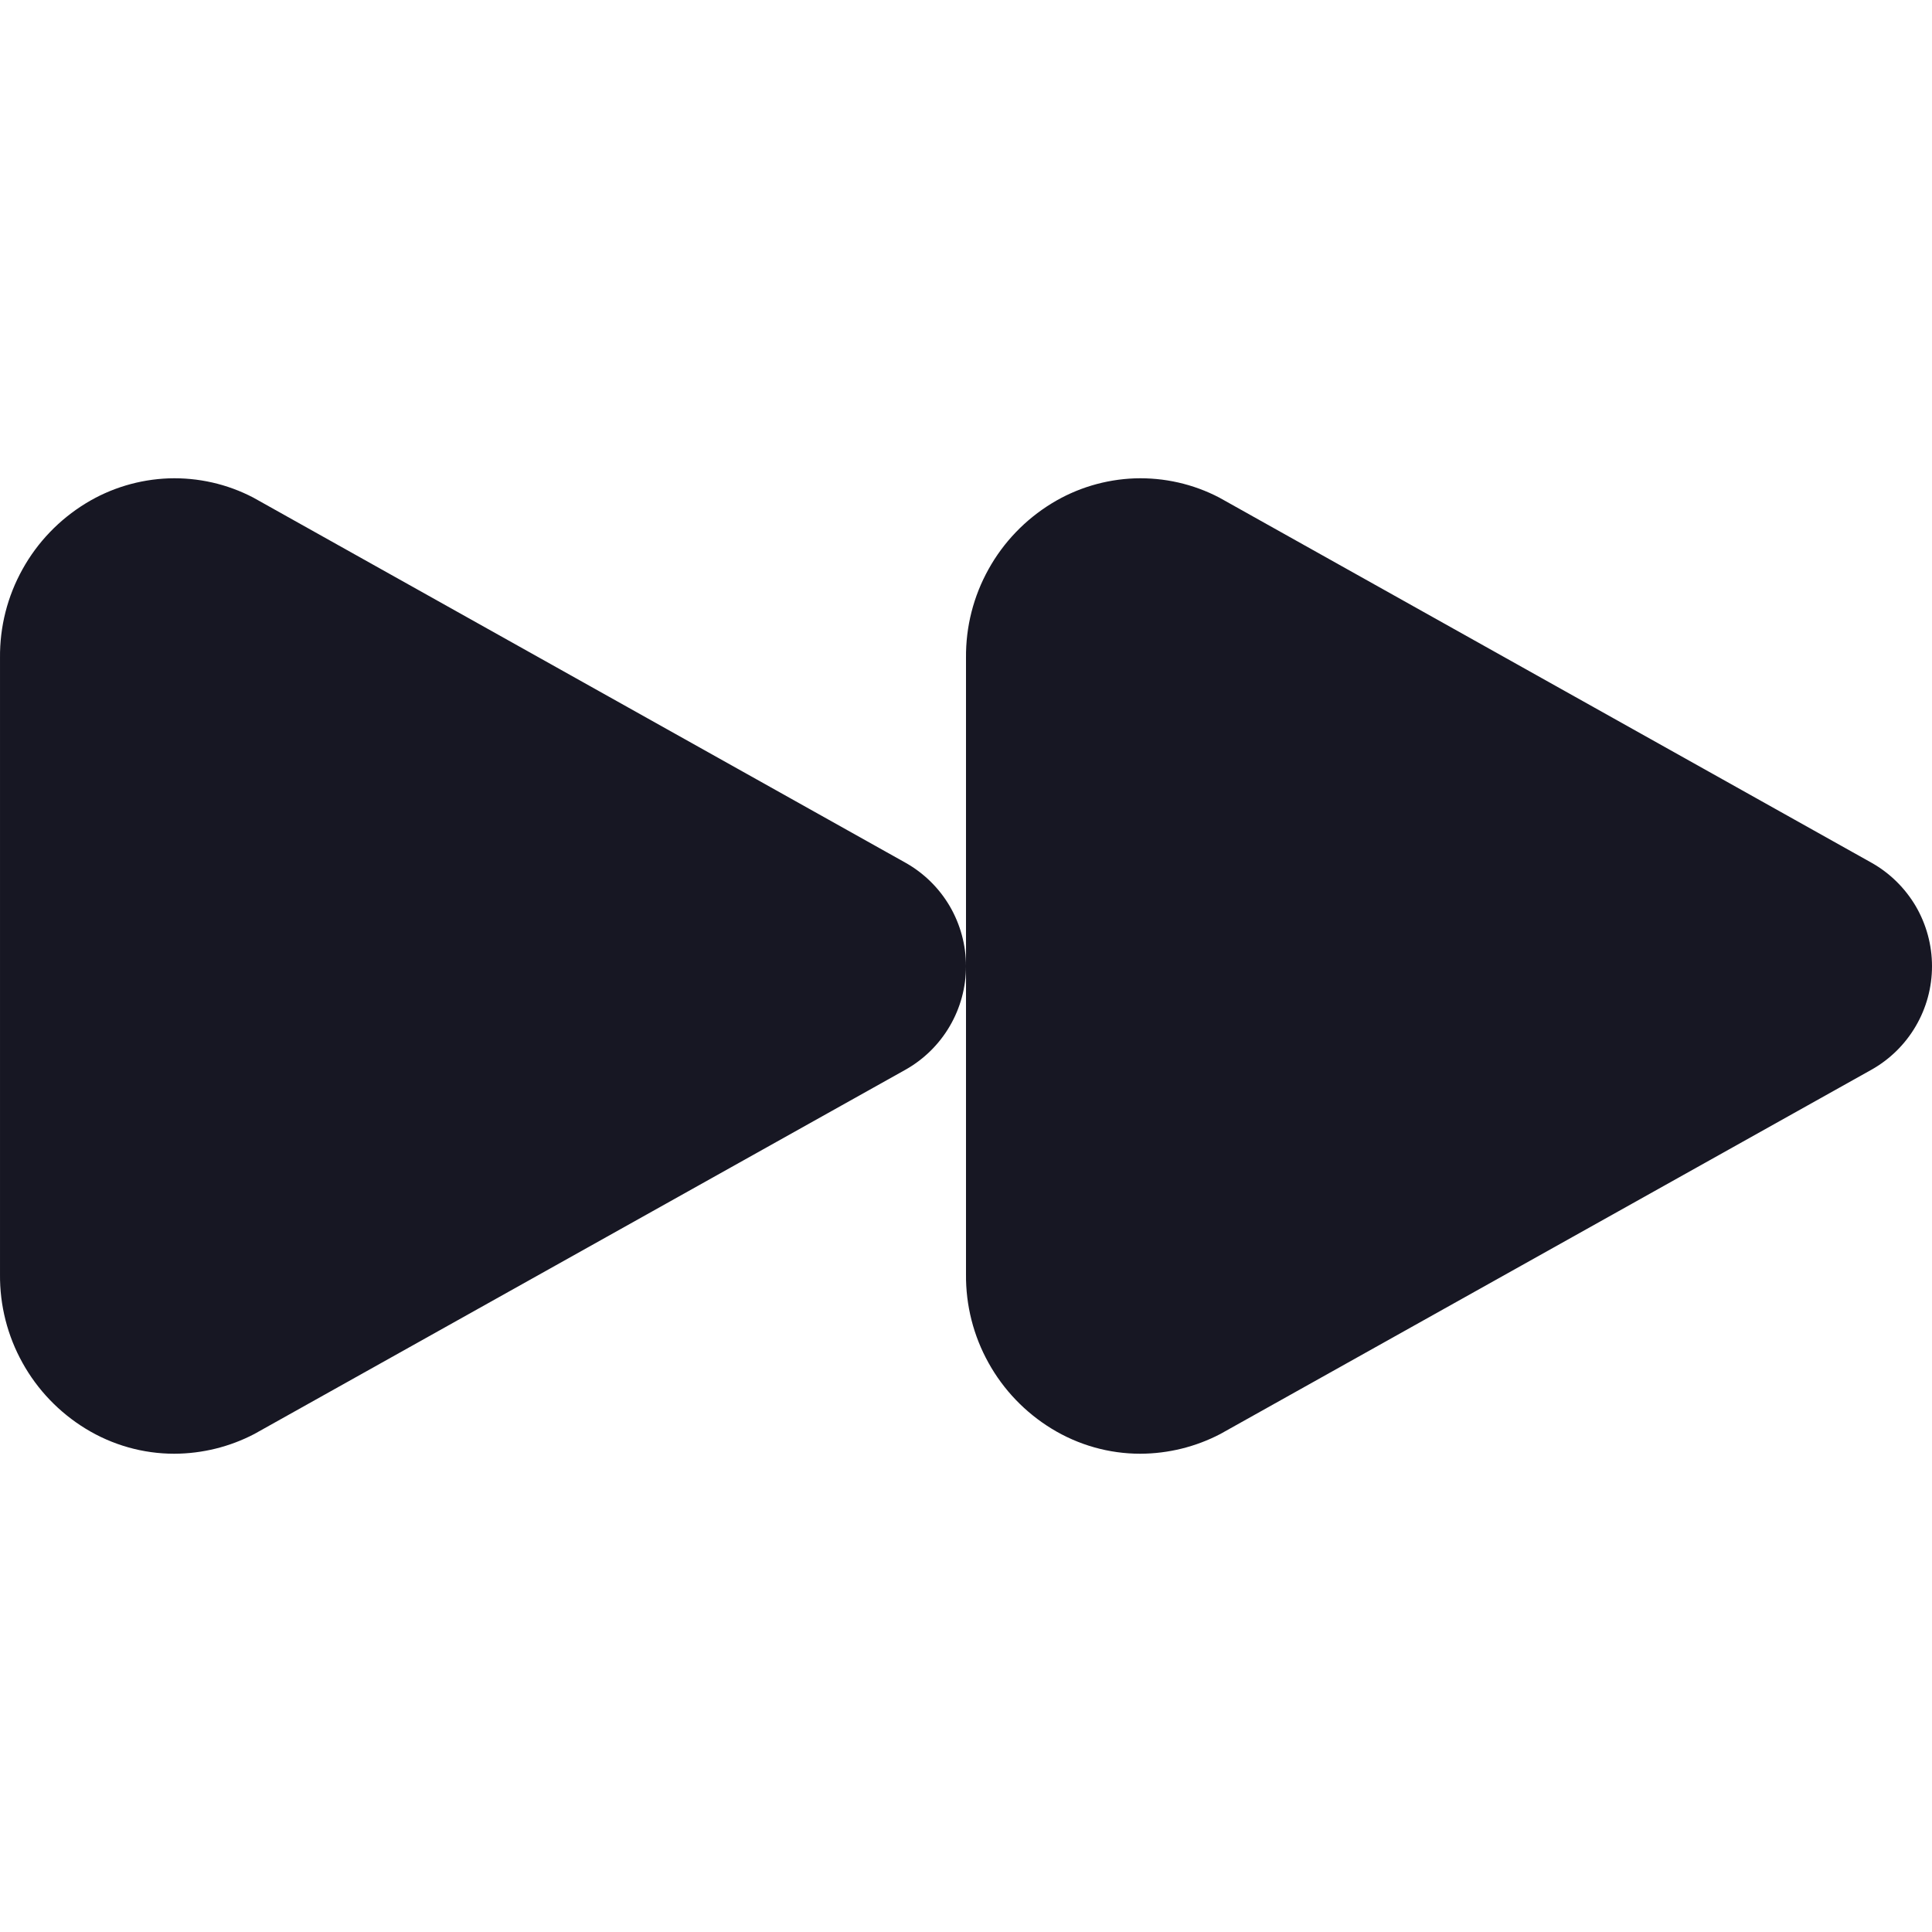
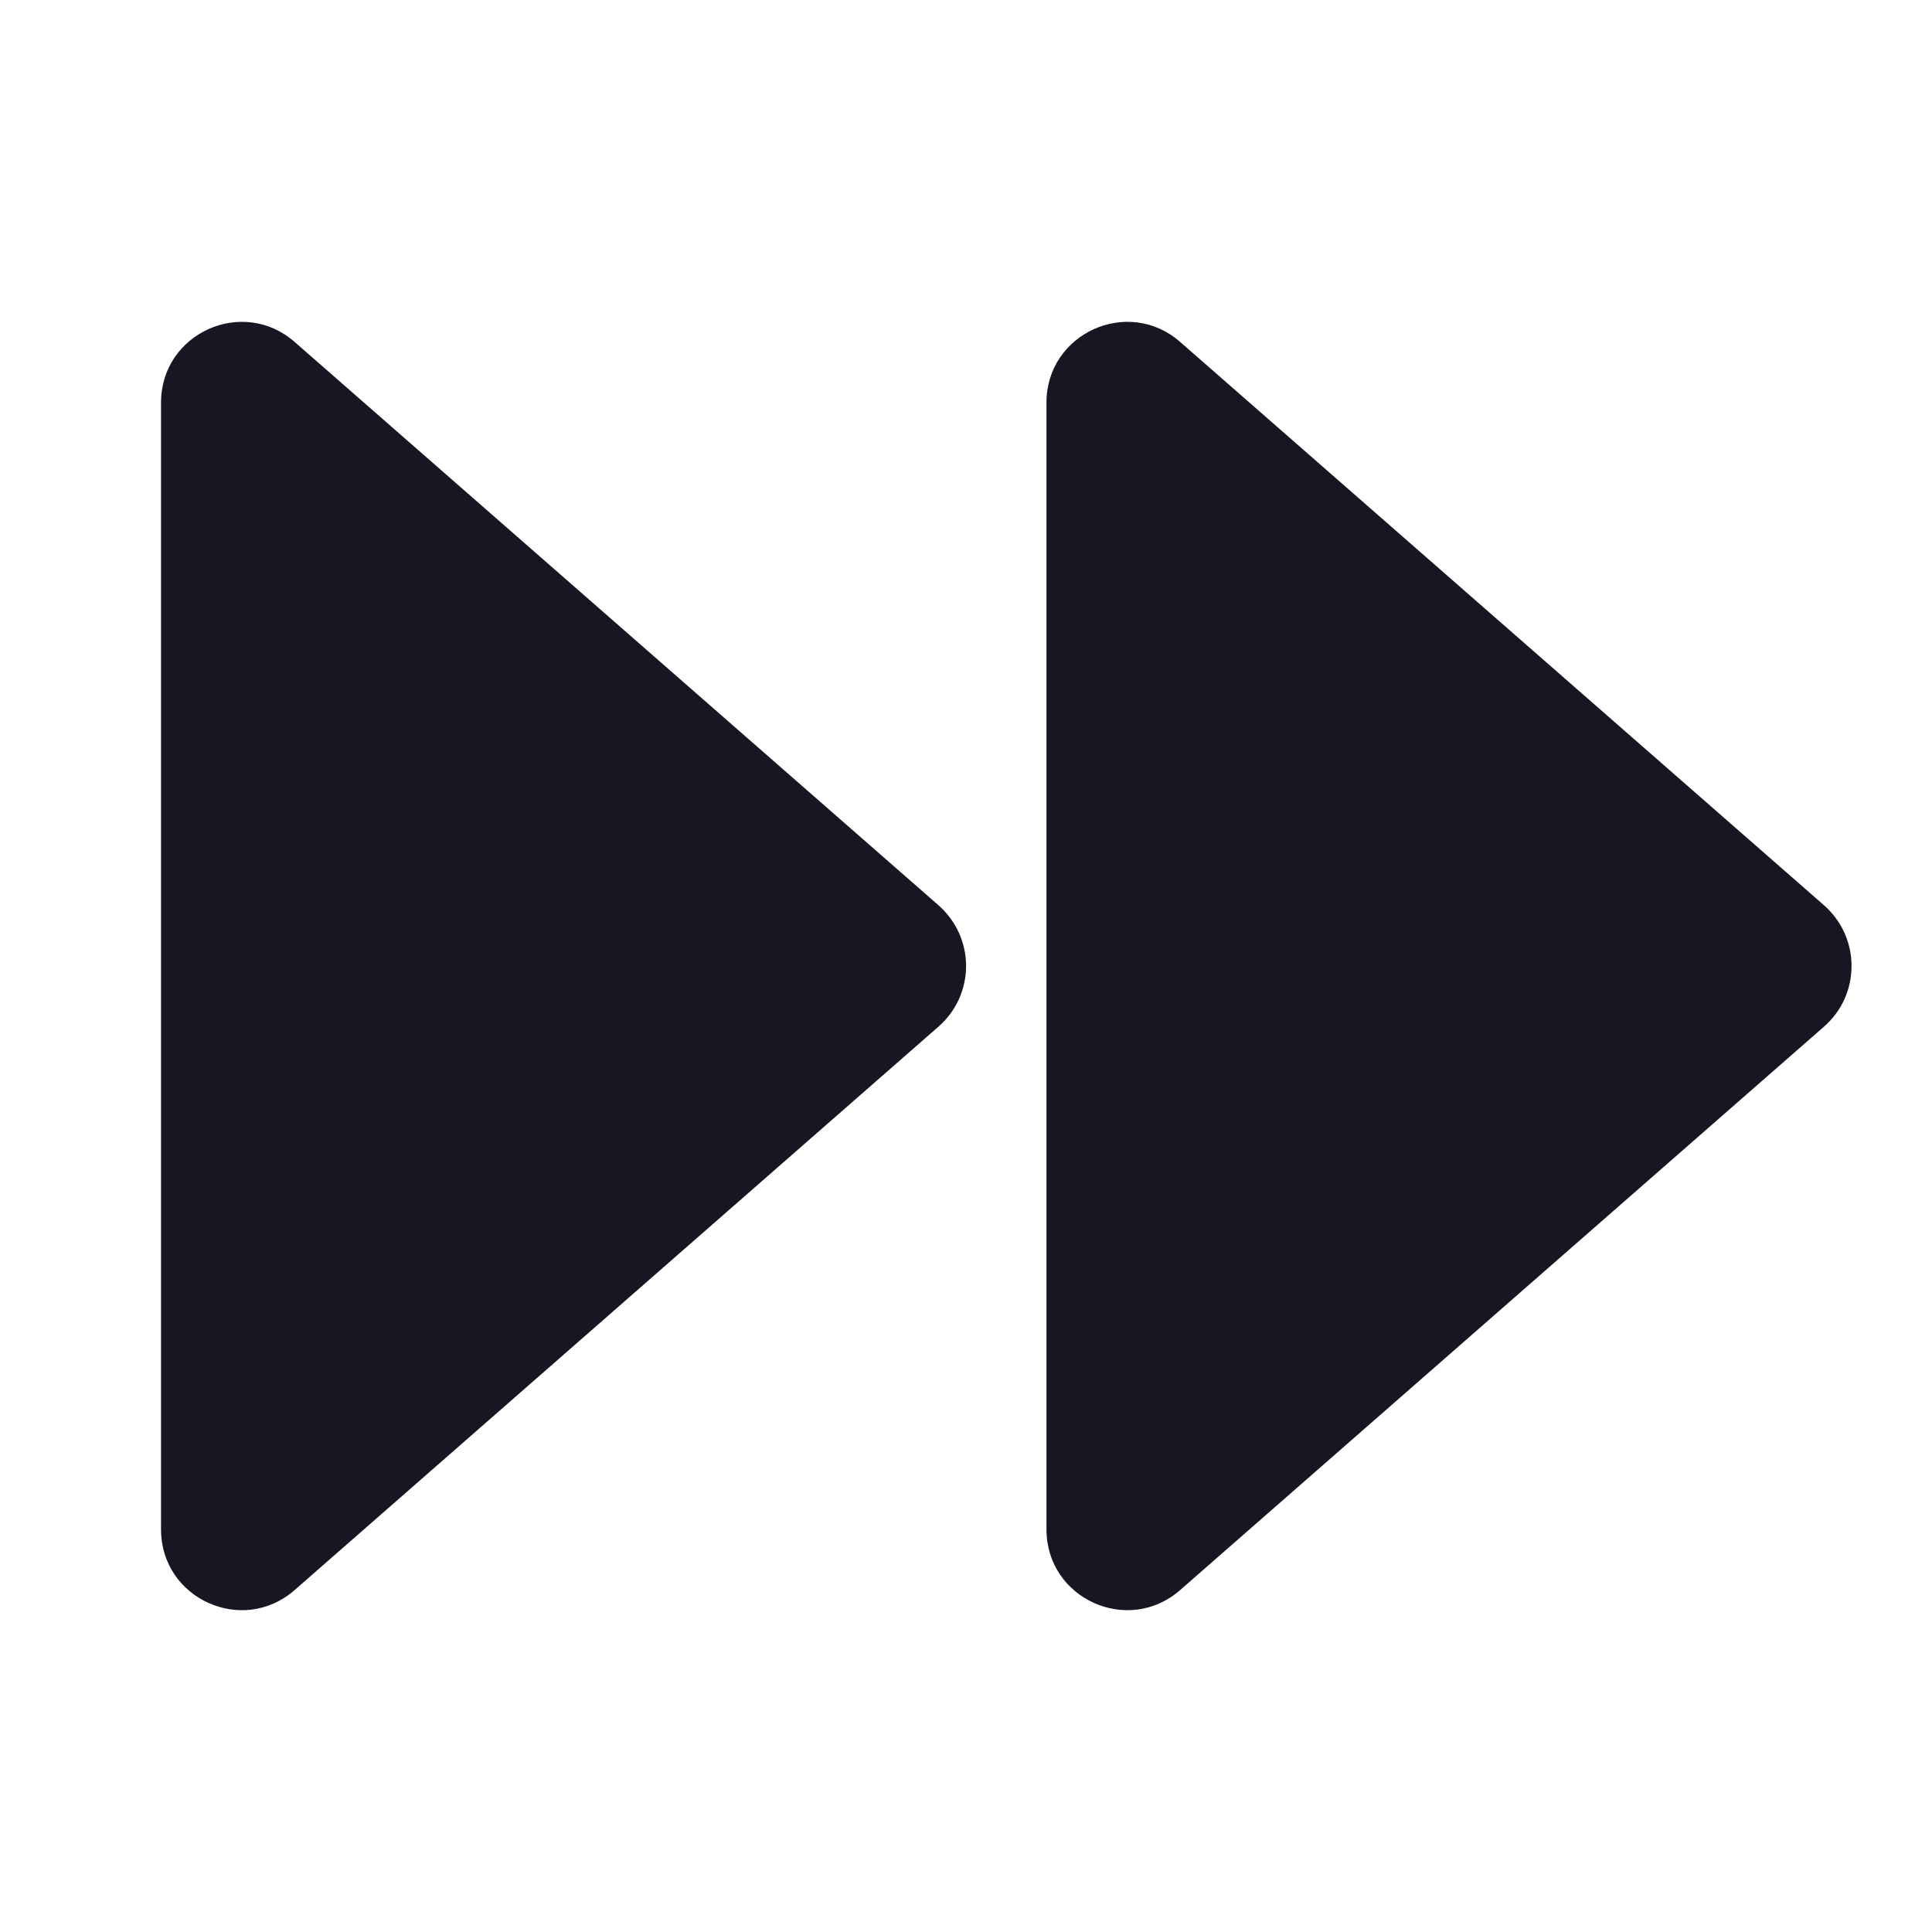
<svg xmlns="http://www.w3.org/2000/svg" width="20" height="20" viewBox="0 0 20 20" fill="none">
-   <path d="M9.372 8.93L2.622 5.151C2.352 5.01 2.051 4.942 1.747 4.952C1.443 4.963 1.146 5.052 0.887 5.211C0.614 5.378 0.388 5.613 0.233 5.893C0.077 6.173 -0.003 6.488 8.17813e-05 6.809V13.192C-0.003 13.512 0.077 13.828 0.233 14.108C0.388 14.388 0.614 14.623 0.887 14.79C1.163 14.959 1.48 15.049 1.804 15.049C2.093 15.048 2.378 14.978 2.634 14.844L9.371 11.075C9.562 10.968 9.721 10.812 9.831 10.624C9.942 10.435 10 10.221 10 10.002C10 9.784 9.942 9.57 9.832 9.381C9.721 9.192 9.563 9.037 9.372 8.93L9.372 8.93Z" fill="#171723" />
-   <path d="M19.372 8.93L12.622 5.151C12.352 5.01 12.051 4.942 11.747 4.952C11.443 4.963 11.146 5.052 10.887 5.211C10.614 5.378 10.388 5.613 10.233 5.893C10.077 6.173 9.997 6.488 10 6.809V13.192C9.997 13.512 10.077 13.828 10.233 14.108C10.388 14.388 10.614 14.623 10.887 14.79C11.163 14.959 11.48 15.049 11.804 15.049C12.093 15.048 12.378 14.978 12.634 14.844L19.371 11.075C19.562 10.968 19.721 10.812 19.831 10.624C19.942 10.435 20 10.221 20 10.002C20 9.784 19.942 9.57 19.832 9.381C19.721 9.193 19.563 9.037 19.372 8.93H19.372Z" fill="#171723" />
+   <path d="M1.667 4.167V15.833C1.667 16.55 2.51 16.932 3.049 16.461L9.716 10.627C9.805 10.549 9.877 10.453 9.926 10.345C9.975 10.236 10.001 10.119 10.001 10C10.001 9.881 9.975 9.764 9.926 9.655C9.877 9.547 9.805 9.451 9.716 9.372L3.049 3.539C2.51 3.068 1.667 3.451 1.667 4.167Z" fill="#171723" />
+   <path d="M10.833 4.167V15.833C10.833 16.55 11.677 16.932 12.216 16.461L18.883 10.627C18.972 10.549 19.044 10.453 19.093 10.345C19.142 10.236 19.167 10.119 19.167 10C19.167 9.881 19.142 9.764 19.093 9.655C19.044 9.547 18.972 9.451 18.883 9.372L12.216 3.539C11.677 3.068 10.833 3.451 10.833 4.167Z" fill="#171723" />
</svg>
